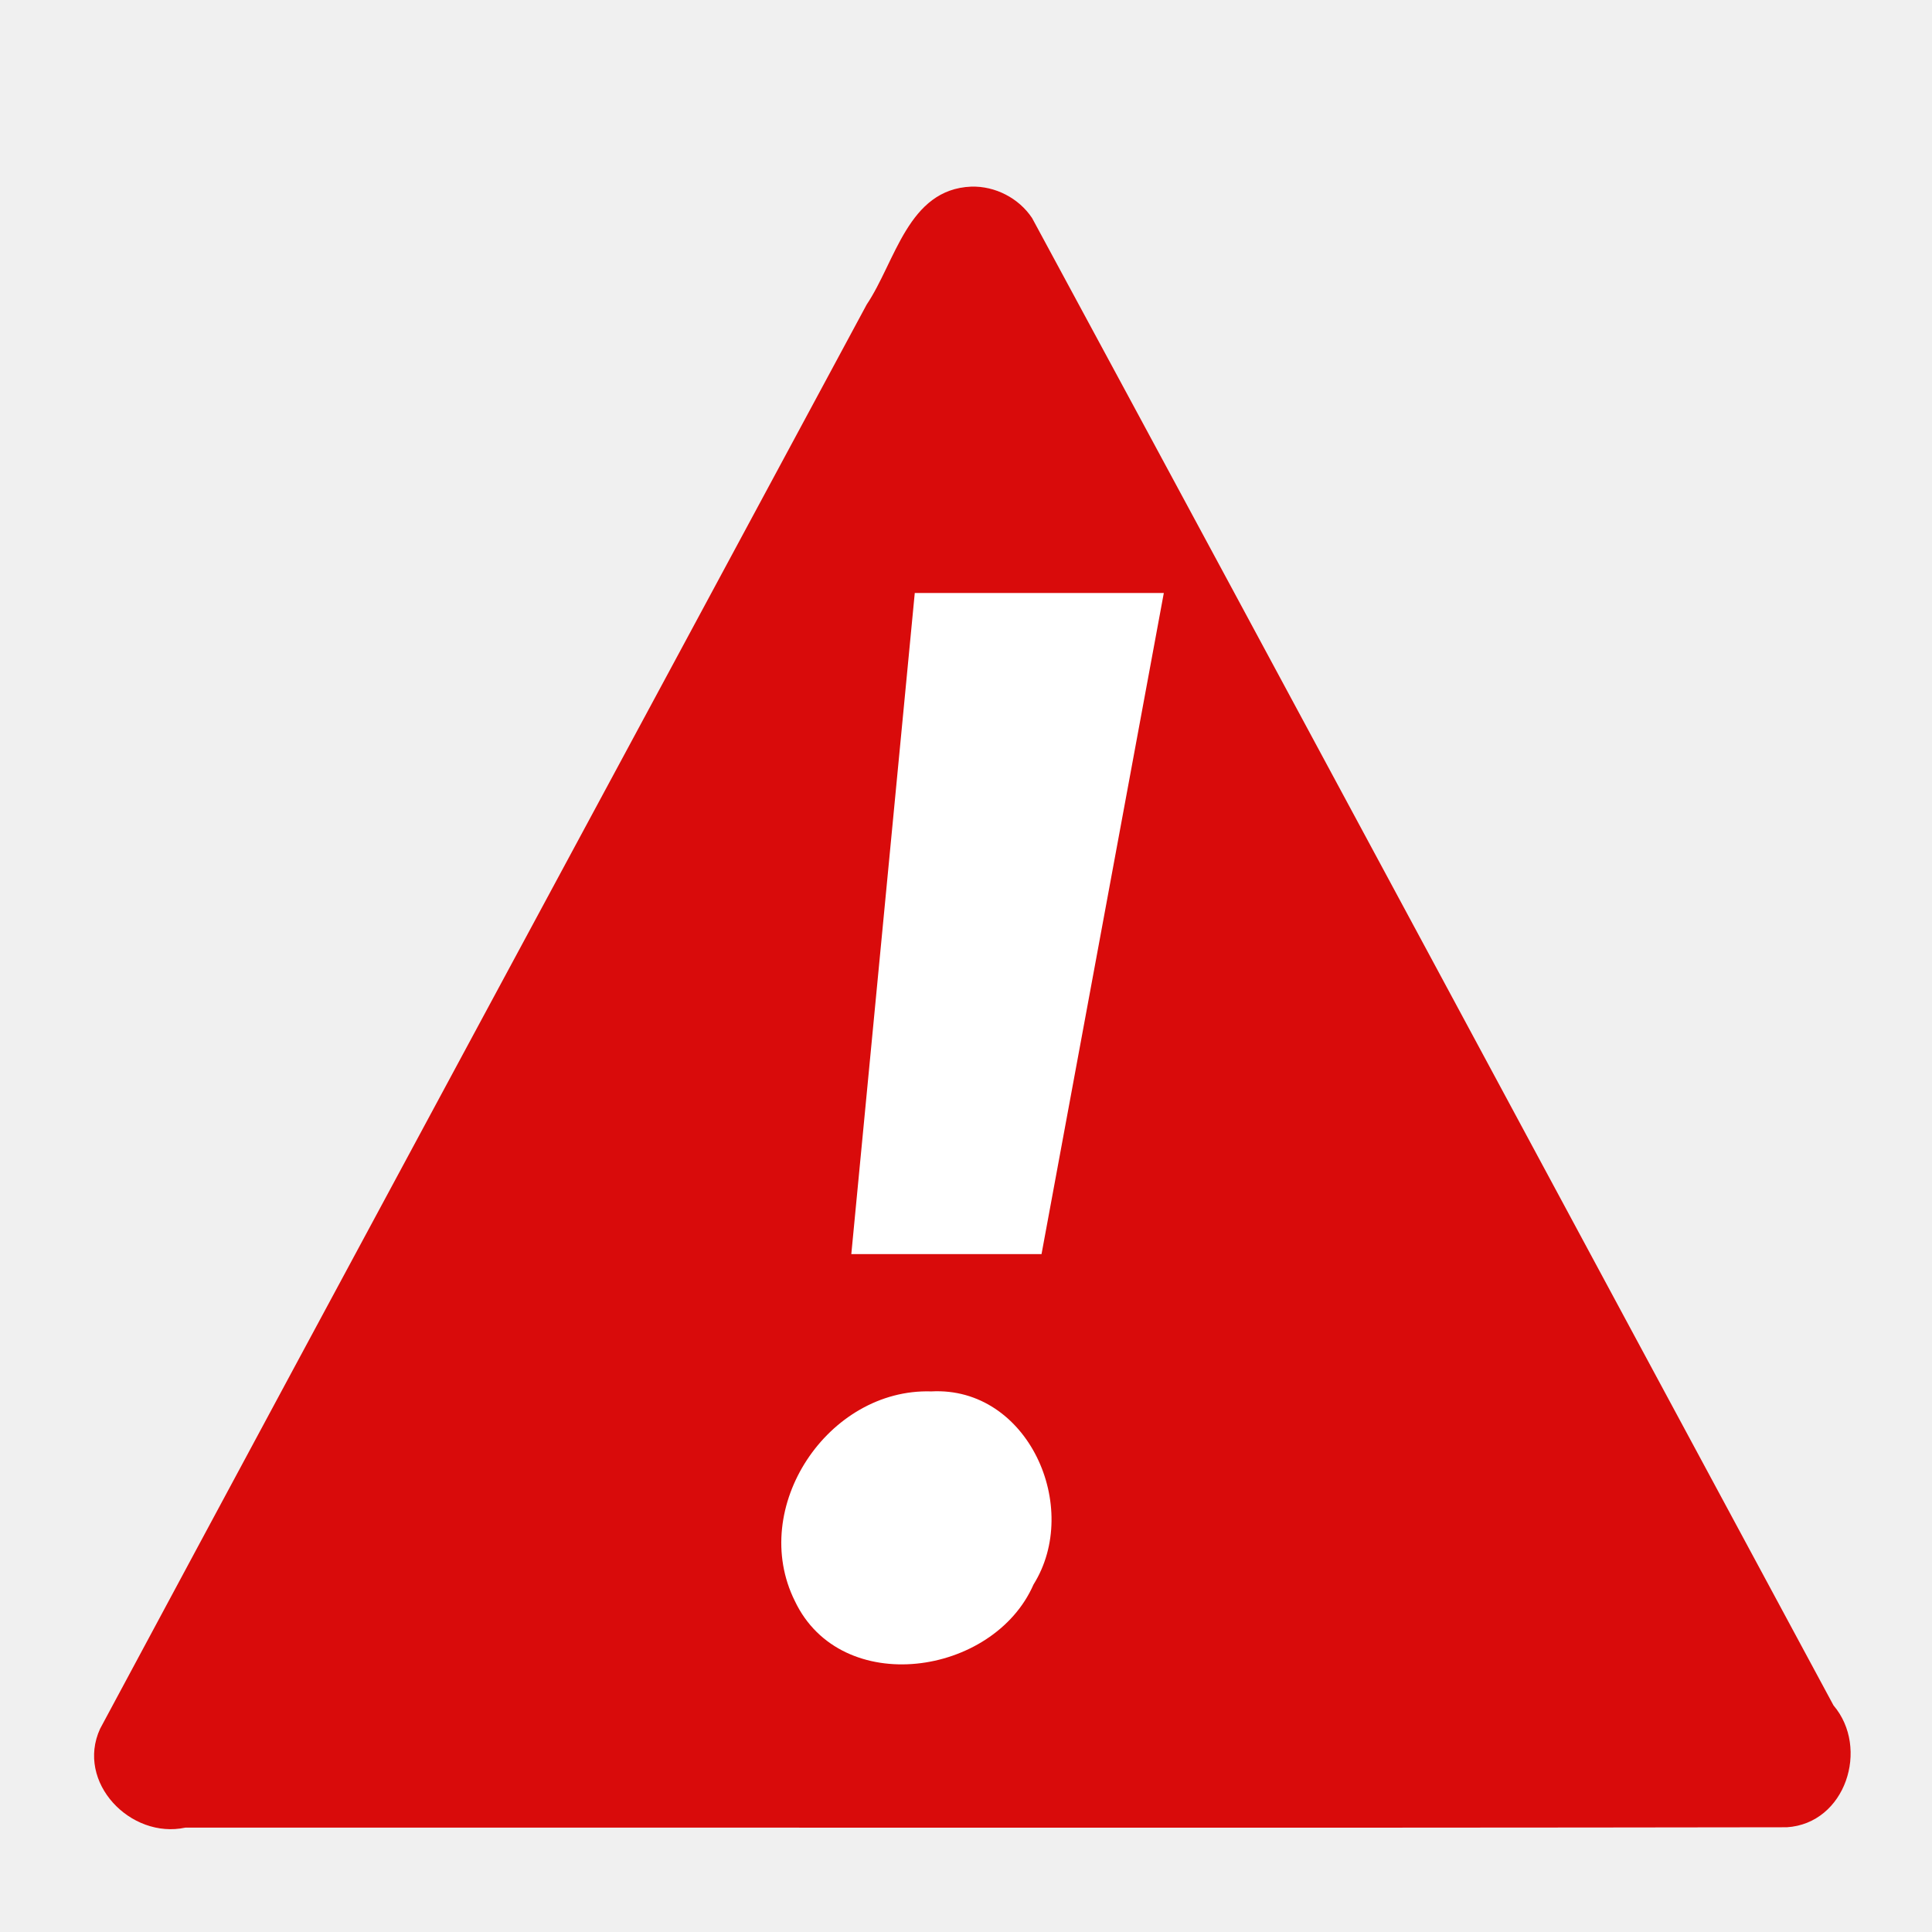
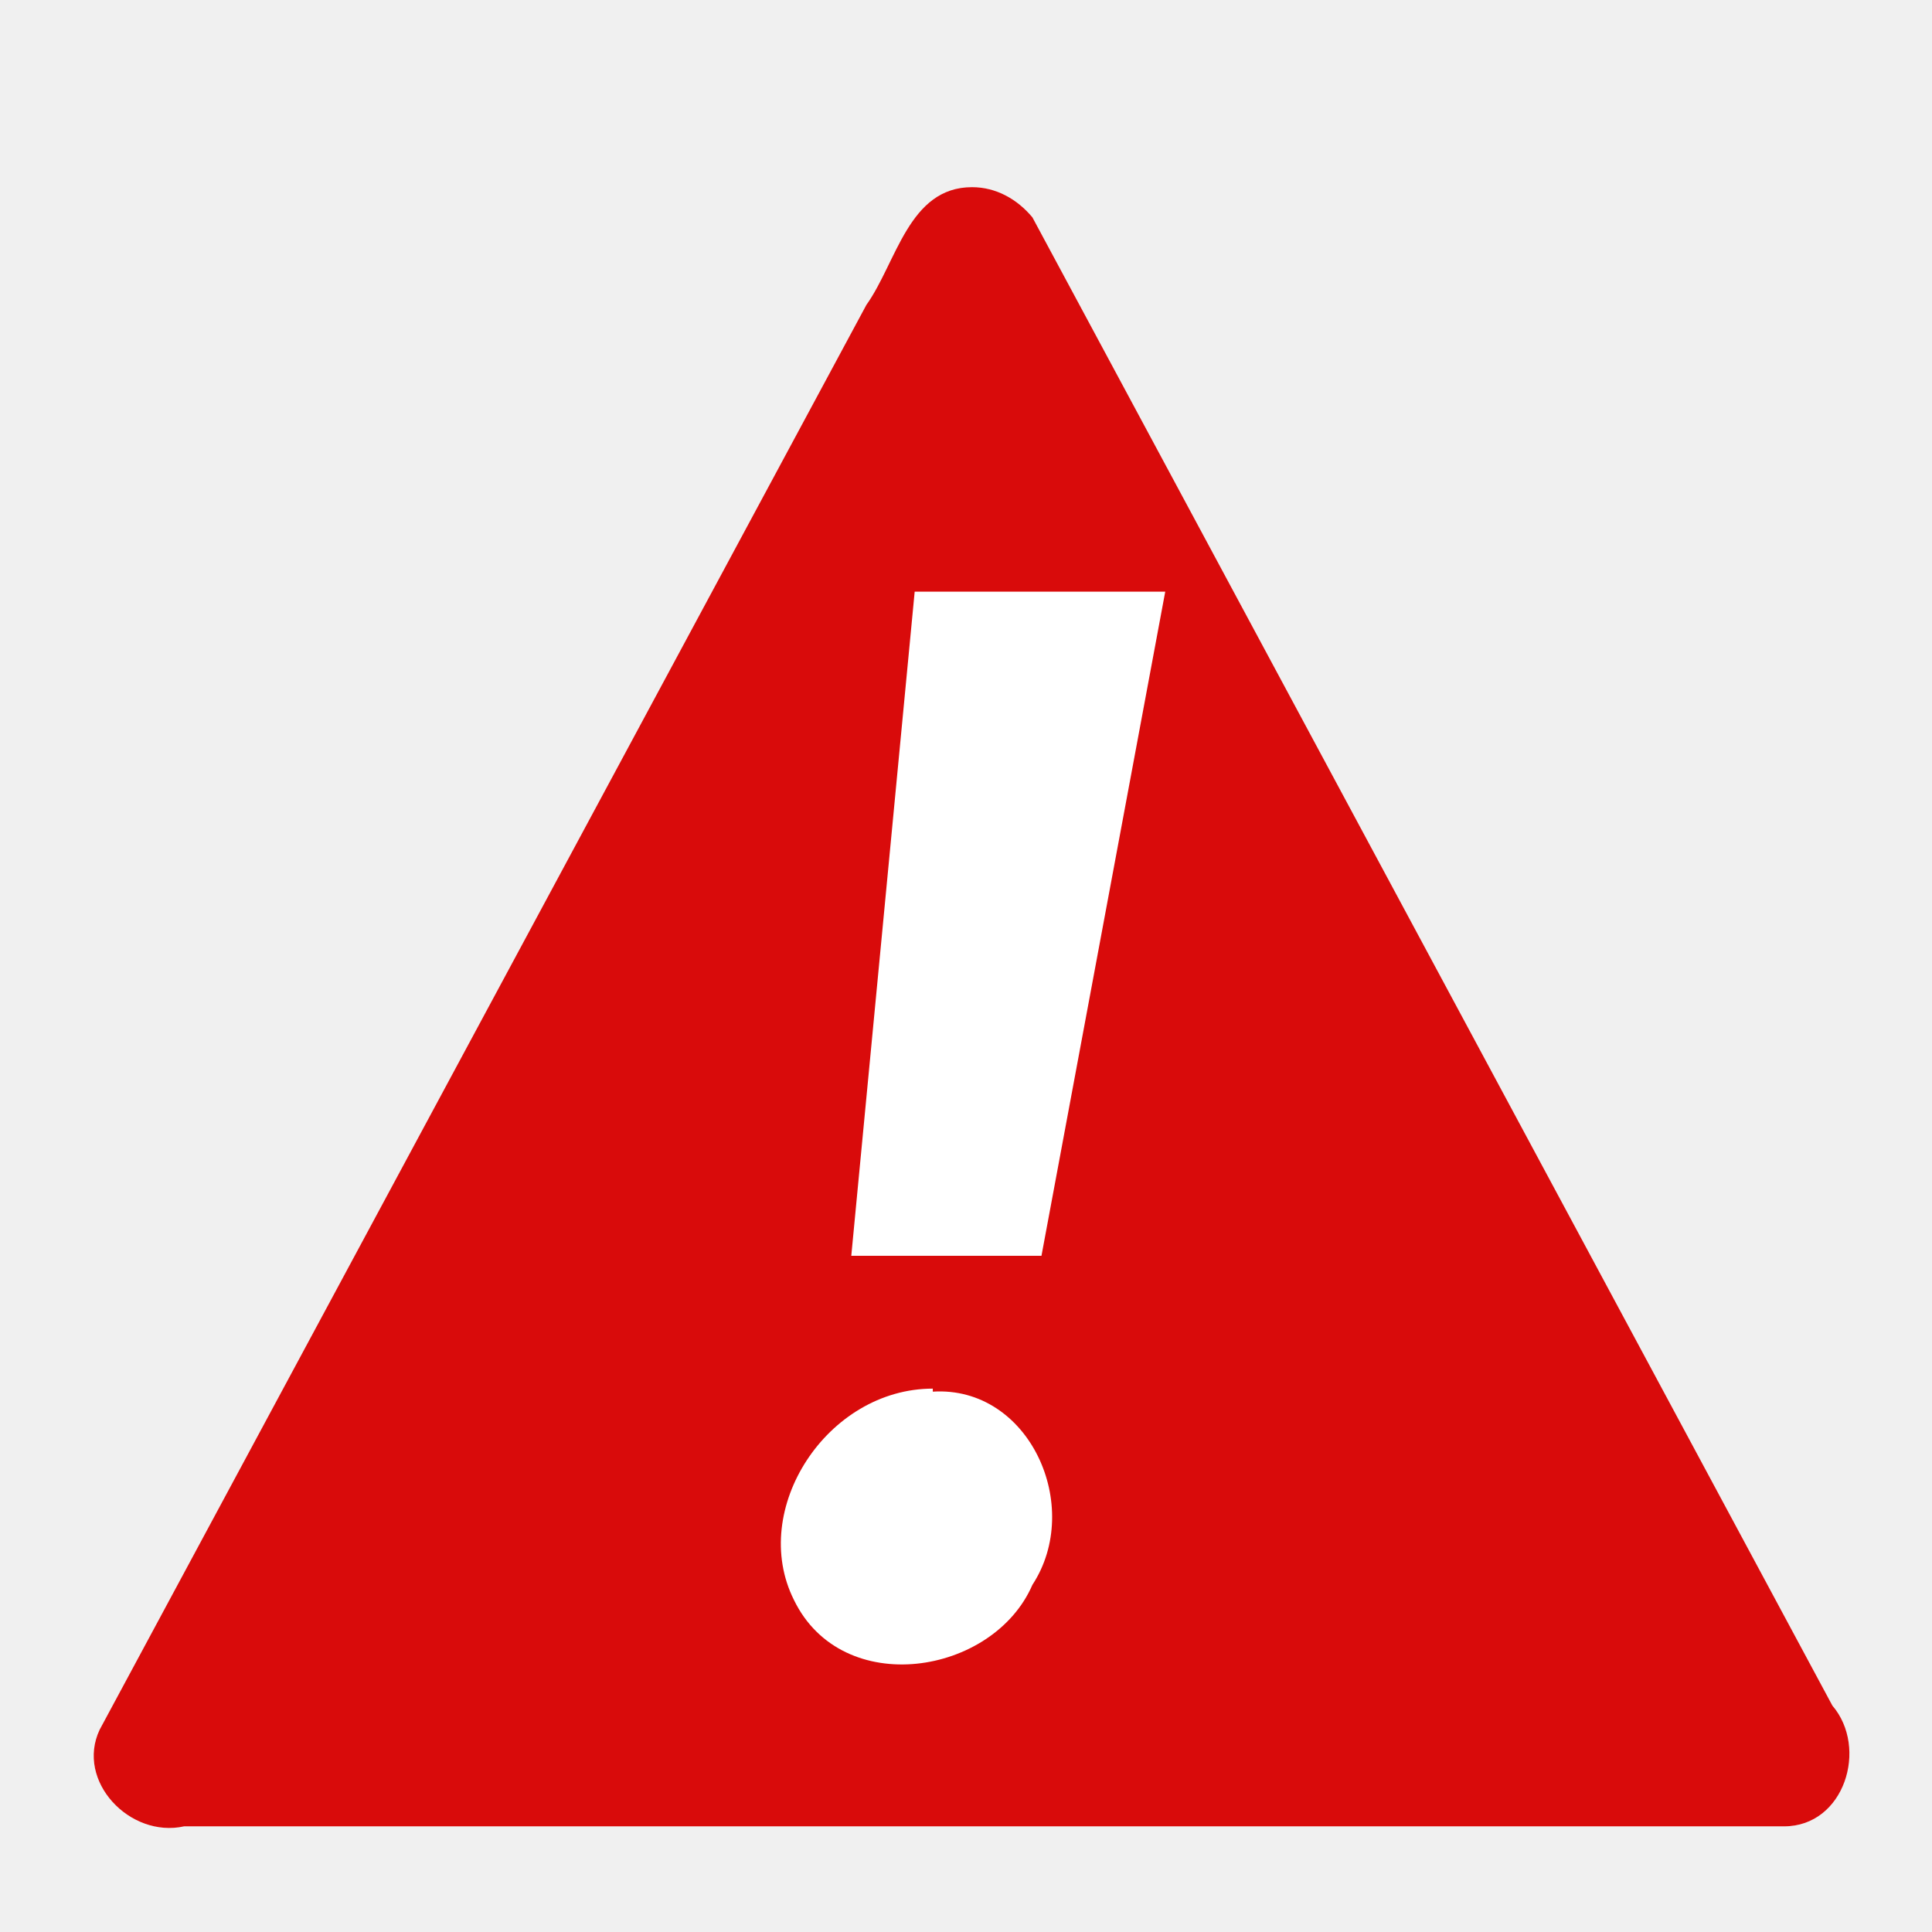
- <svg xmlns="http://www.w3.org/2000/svg" width="24" height="24" viewBox="0 0 64 64">
-   <path fill="#fff" d="M32.172 6.182c-2.094.087-2.504 2.478-3.462 3.906-8.462 15.729-16.951 31.443-25.395 47.18-.813 1.774 1.01 3.664 2.823 3.275 17.685-.008 35.37.016 53.054-.012 1.948-.125 2.748-2.626 1.546-4.037-8.853-16.422-17.679-32.86-26.549-49.272-.439-.66-1.224-1.064-2.016-1.04z" />
-   <path fill="#d90b0b" d="M32.172 6.182c-2.094.087-2.504 2.478-3.462 3.906-8.462 15.729-16.951 31.443-25.395 47.18-.813 1.774 1.01 3.664 2.823 3.275 17.685-.008 35.37.016 53.054-.012 1.948-.125 2.748-2.626 1.546-4.037-8.853-16.422-17.679-32.86-26.549-49.272-.439-.66-1.224-1.064-2.016-1.04zM30.303 19.643h8.25c-1.35 7.3-2.701 14.6-4.051 21.9h-6.301c.701-7.3 1.401-14.6 2.102-21.9zm.549 26.449c3.205-.17 4.985 3.839 3.384 6.398-1.329 3.038-6.373 3.767-7.904.549-1.542-3.096 1.095-7.054 4.52-6.947z" />
+ <svg xmlns="http://www.w3.org/2000/svg" viewBox="0 0 64 64">
+   <path fill="#fff" d="M32.2 6.2c-2.1 0-2.5 2.5-3.5 3.9L3.3 57.3c-.8 1.7 1 3.6 2.8 3.2h53c2 0 2.8-2.6 1.6-4L34.2 7.2c-.5-.6-1.2-1-2-1z" />
+   <path fill="#d90b0b" d="M32.2 6.2c-2.1 0-2.5 2.5-3.5 3.9L3.3 57.3c-.8 1.7 1 3.6 2.8 3.2h53c2 0 2.8-2.6 1.6-4L34.2 7.2c-.5-.6-1.2-1-2-1zm-1.9 13.4h8.3l-4.1 22h-6.3l2.1-22zm.6 26.5c3.2-.2 5 3.8 3.3 6.4-1.3 3-6.3 3.8-7.9.5-1.5-3 1.1-7 4.6-7z" />
</svg>
